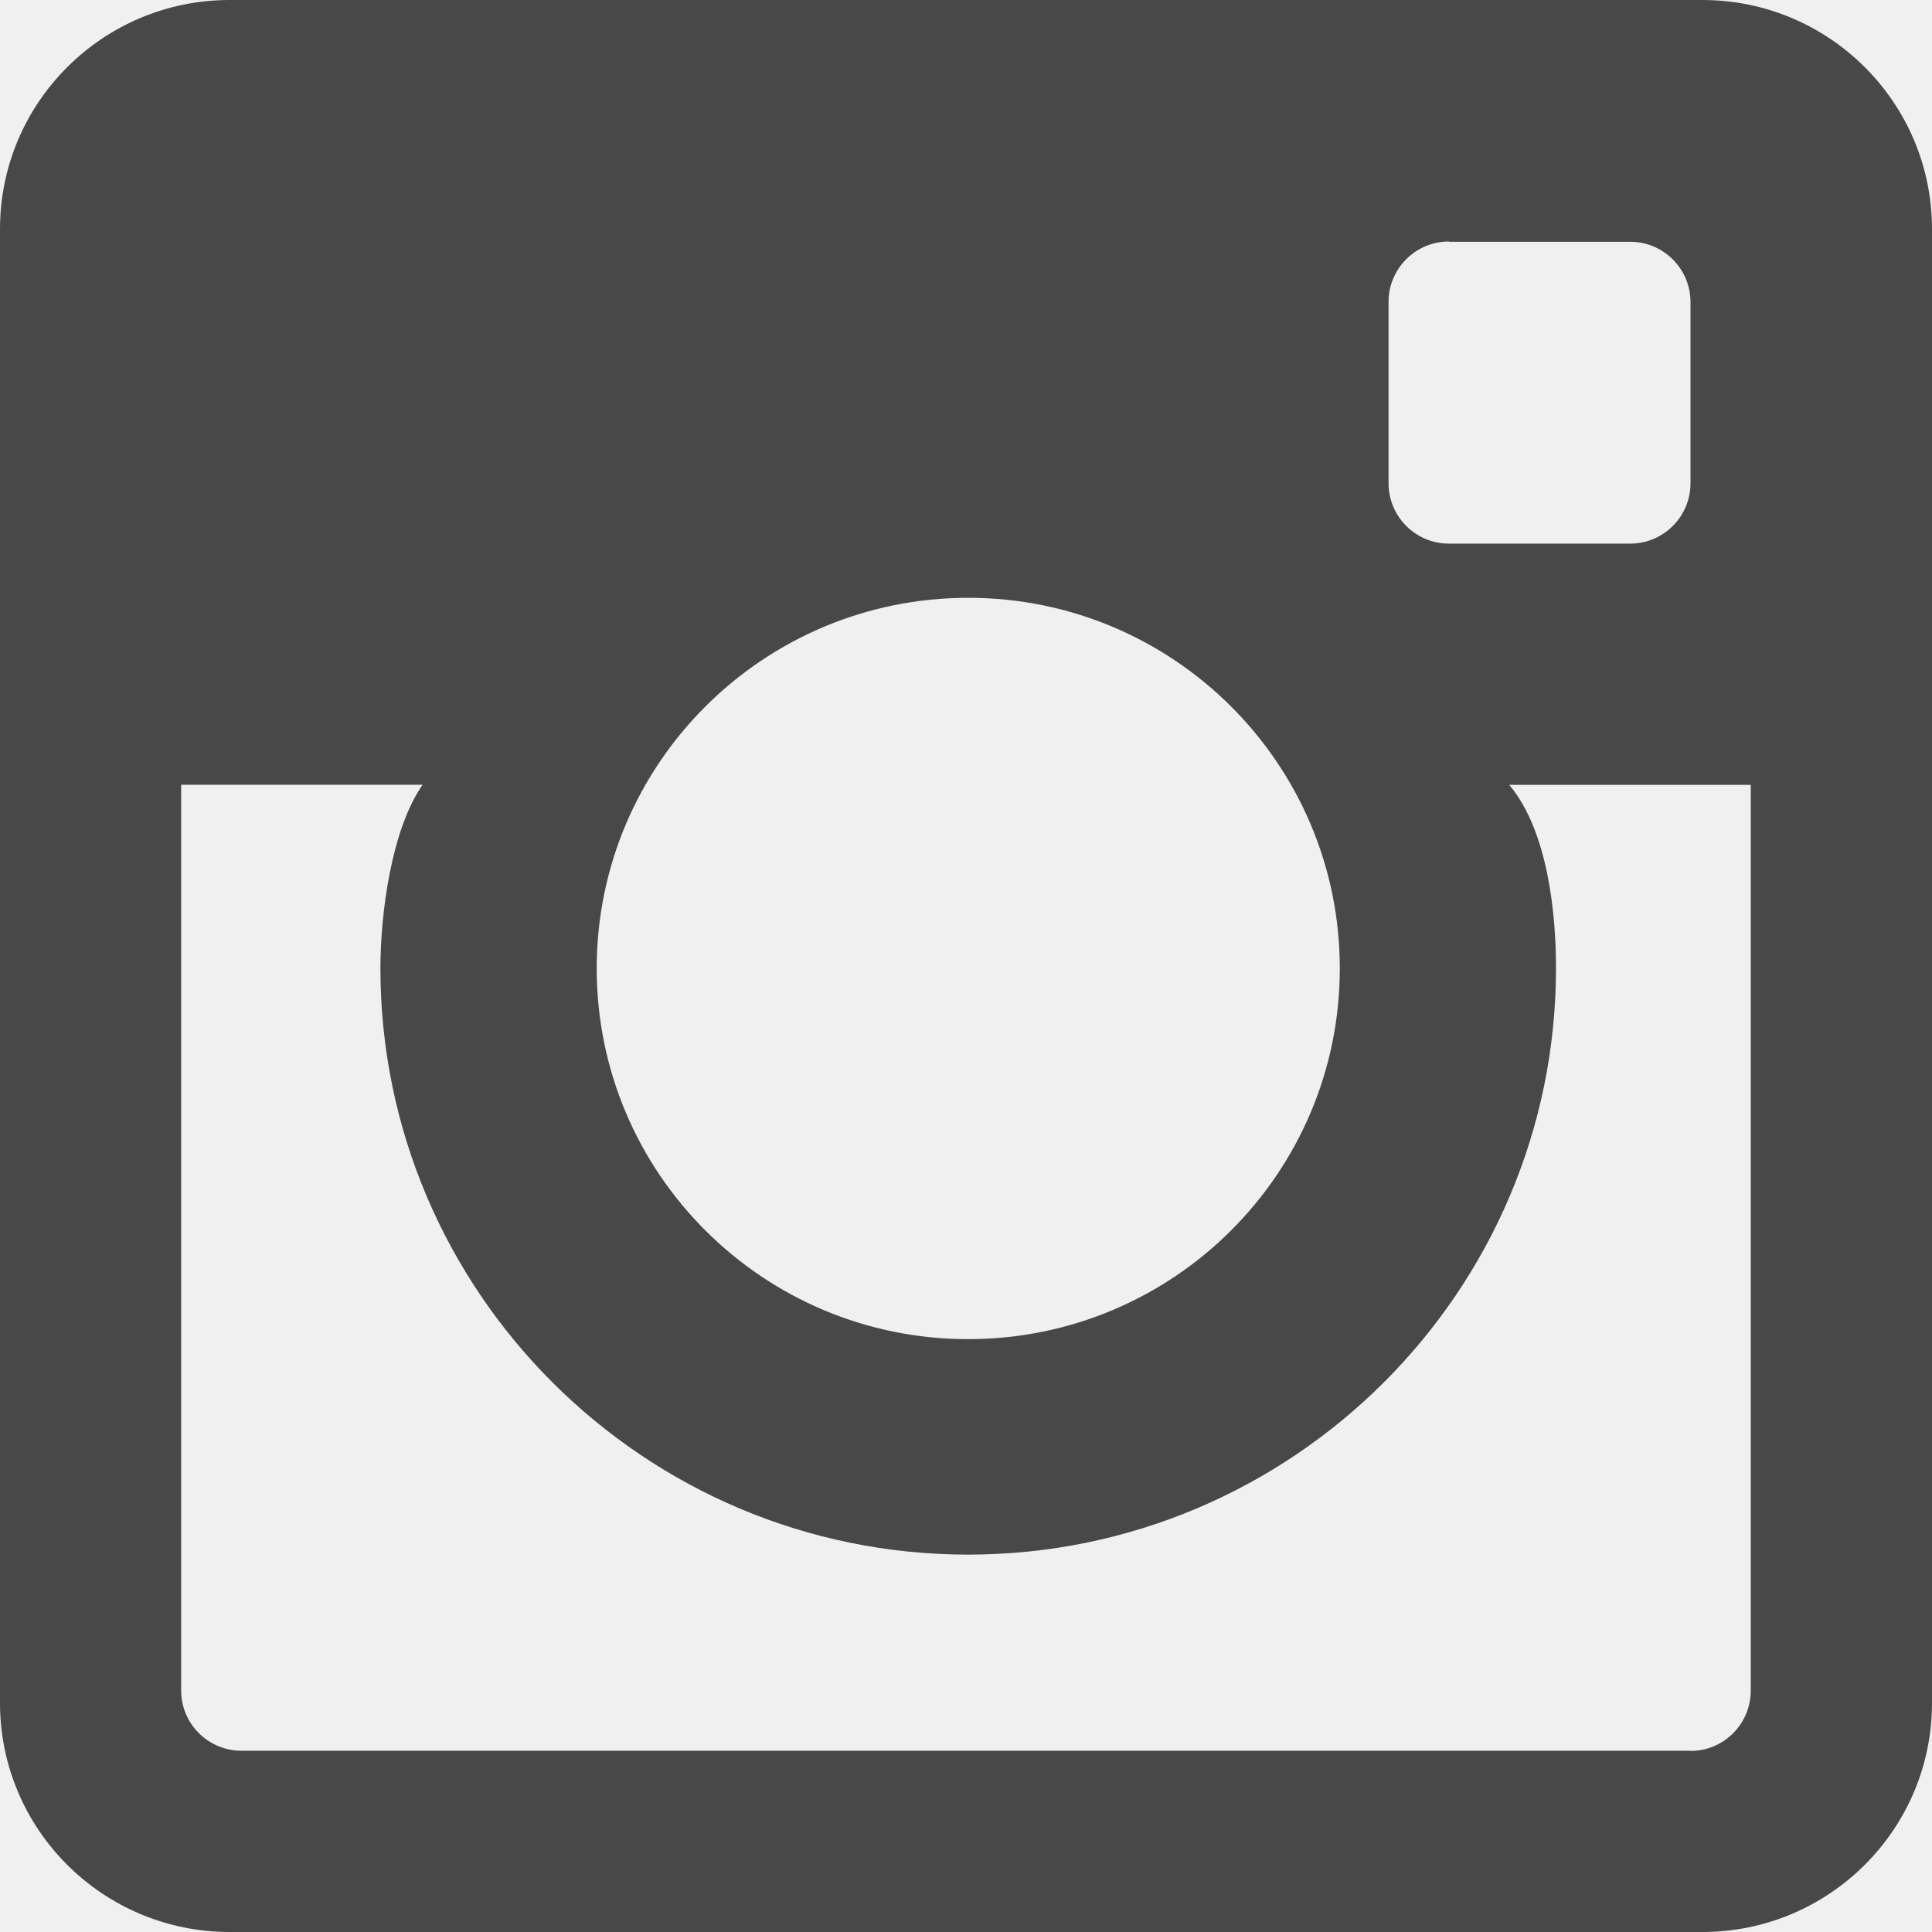
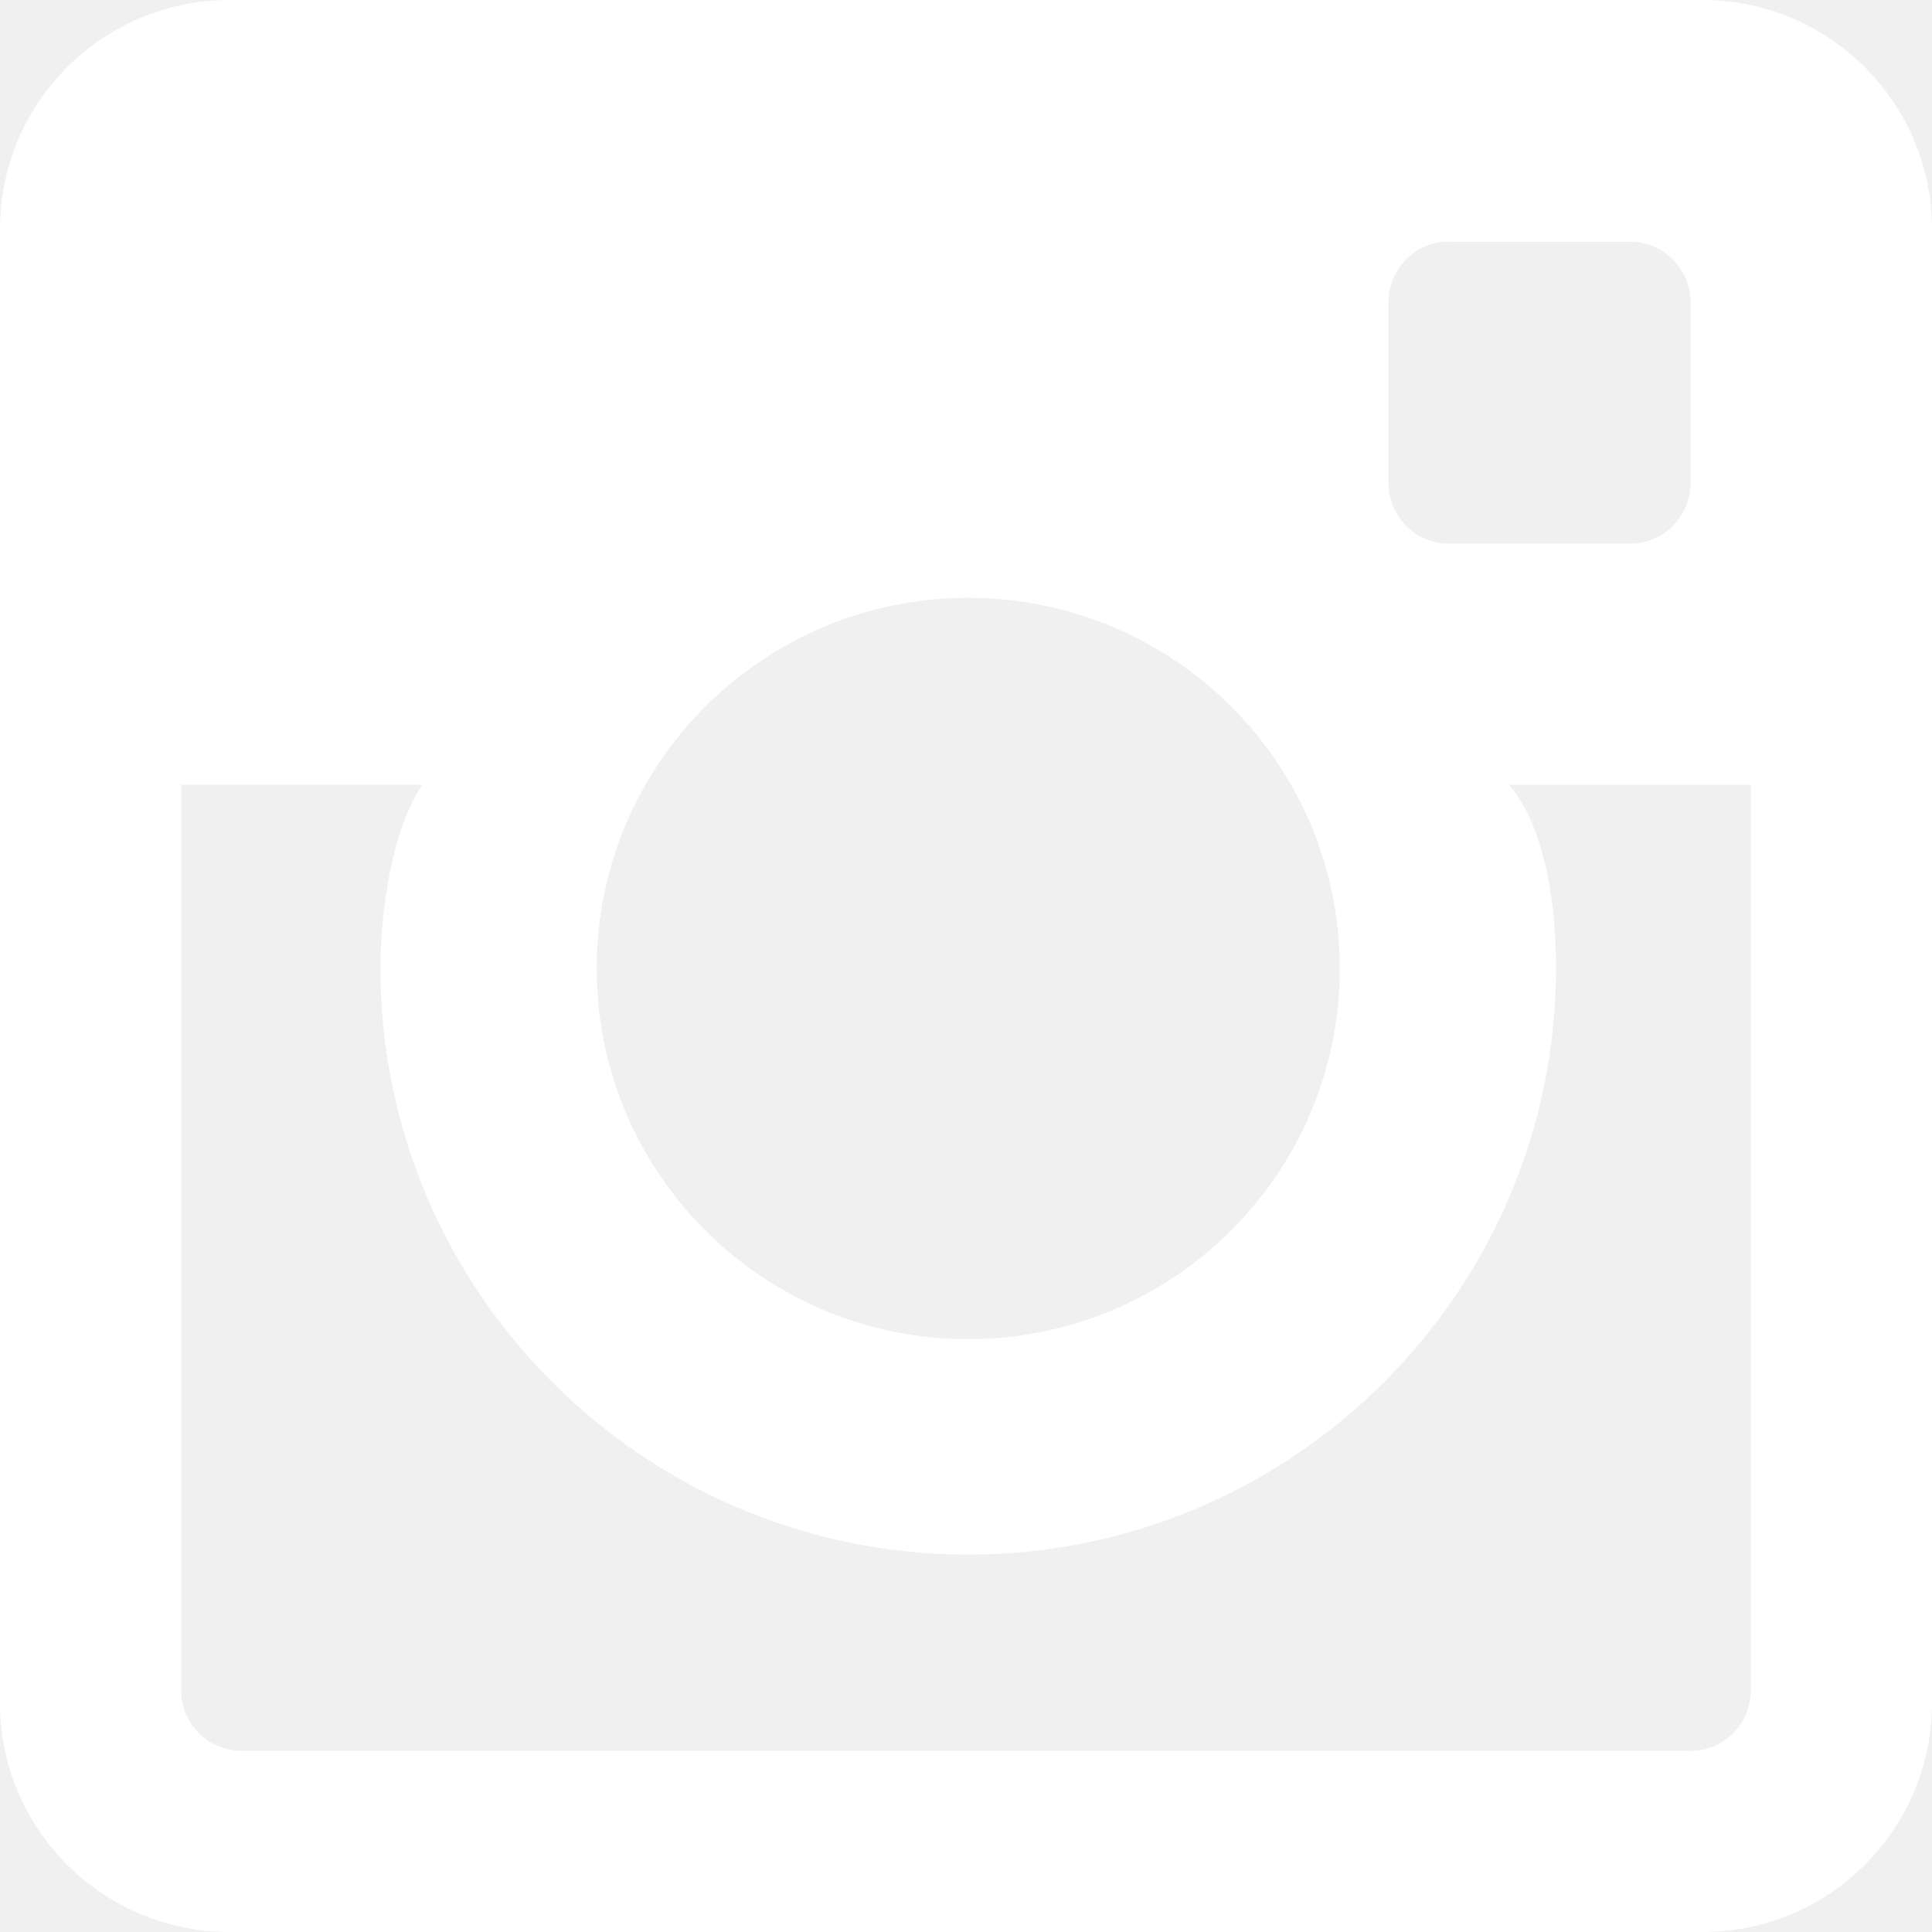
<svg xmlns="http://www.w3.org/2000/svg" width="21" height="21" viewBox="0 0 21 21">
-   <path d="M18.375 19.03H2.625c-.362 0-.656-.293-.656-.655V8.53h2.624c-.342.493-.458 1.412-.458 1.994 0 3.515 2.866 6.374 6.388 6.374 3.523 0 6.39-2.86 6.39-6.374 0-.582-.084-1.487-.508-1.993h2.625v9.845c0 .362-.293.656-.655.656m-7.85-12.534c2.23 0 4.038 1.804 4.038 4.028 0 2.226-1.808 4.03-4.04 4.03-2.23 0-4.037-1.804-4.037-4.03 0-2.224 1.808-4.028 4.038-4.028m5.226-3.87h1.97c.36 0 .655.293.655.655v1.97c0 .362-.294.656-.656.656h-1.97c-.362 0-.656-.294-.656-.656V3.28c0-.36.294-.655.656-.655M18.504 0H2.496C1.118 0 0 1.115 0 2.49v16.02C0 19.885 1.118 21 2.496 21h16.008C19.882 21 21 19.885 21 18.51V2.49C21 1.115 19.882 0 18.504 0" fill="#484848" />
+   <path d="M18.375 19.03H2.625c-.362 0-.656-.293-.656-.655V8.53h2.624c-.342.493-.458 1.412-.458 1.994 0 3.515 2.866 6.374 6.388 6.374 3.523 0 6.39-2.86 6.39-6.374 0-.582-.084-1.487-.508-1.993h2.625v9.845c0 .362-.293.656-.655.656m-7.85-12.534c2.23 0 4.038 1.804 4.038 4.028 0 2.226-1.808 4.03-4.04 4.03-2.23 0-4.037-1.804-4.037-4.03 0-2.224 1.808-4.028 4.038-4.028m5.226-3.87h1.97c.36 0 .655.293.655.655v1.97c0 .362-.294.656-.656.656h-1.97c-.362 0-.656-.294-.656-.656V3.28c0-.36.294-.655.656-.655M18.504 0H2.496C1.118 0 0 1.115 0 2.49v16.02C0 19.885 1.118 21 2.496 21h16.008C19.882 21 21 19.885 21 18.51V2.49C21 1.115 19.882 0 18.504 0" fill="#fff" />
</svg>
